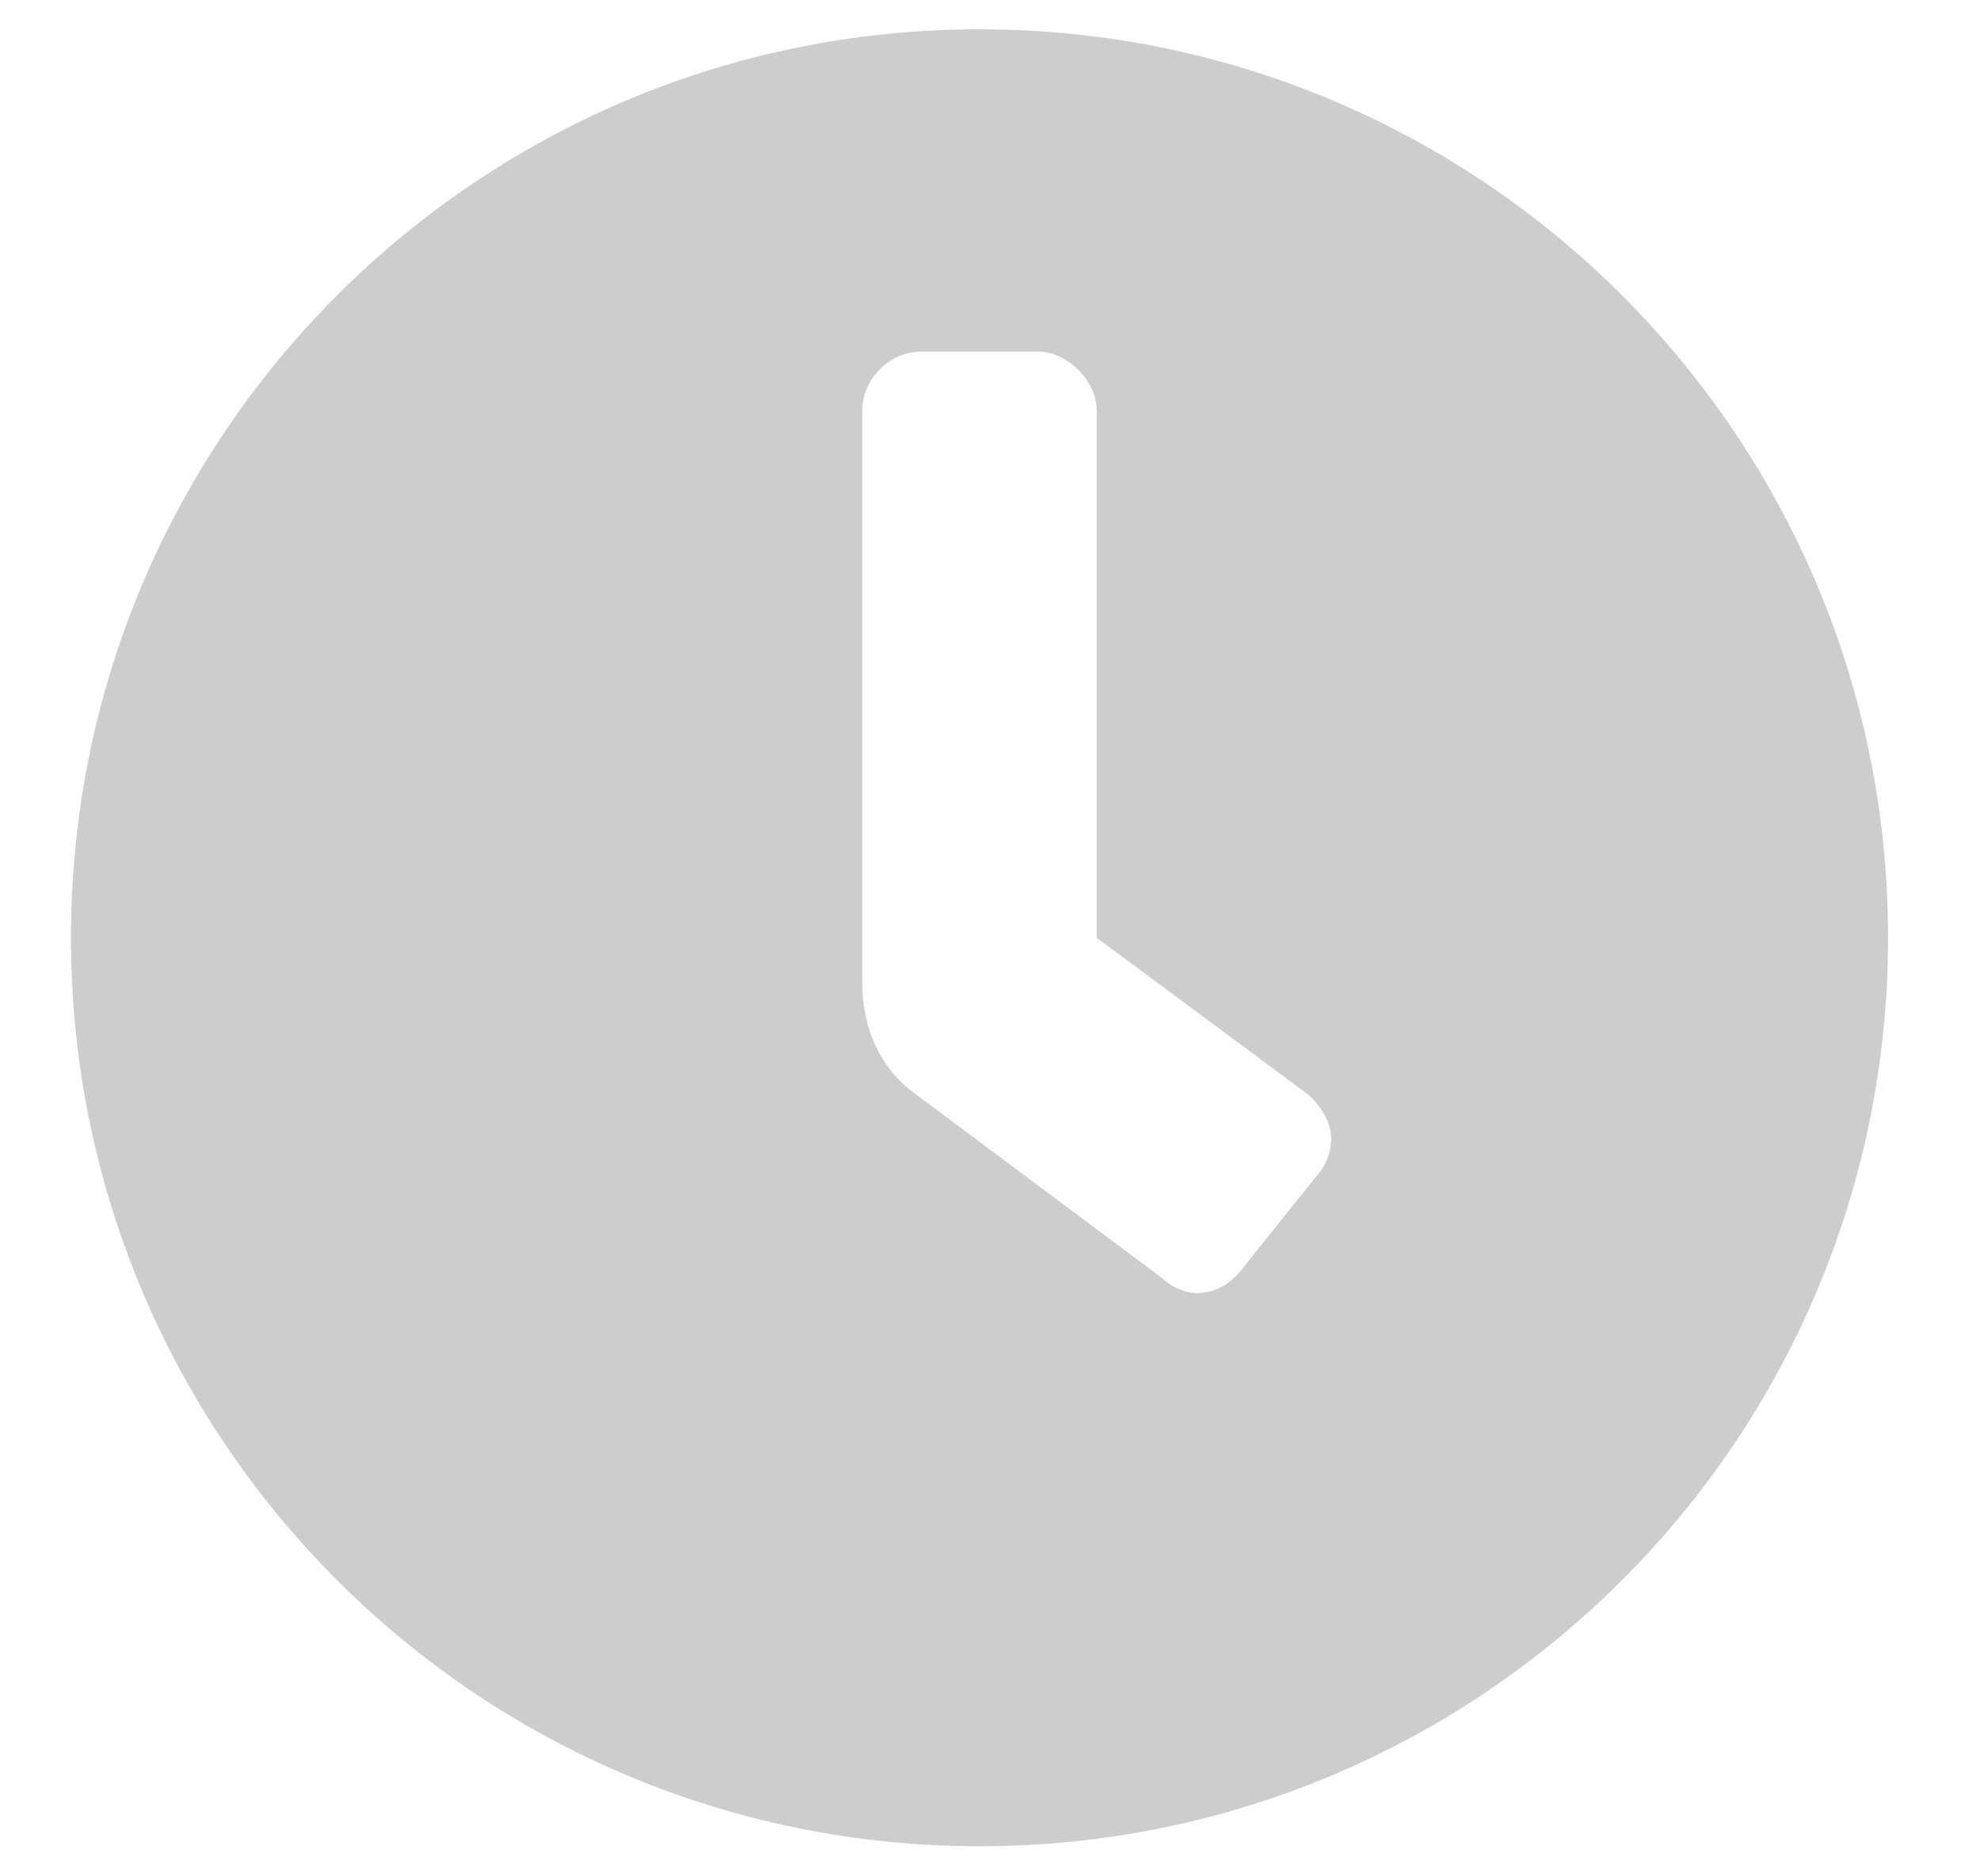
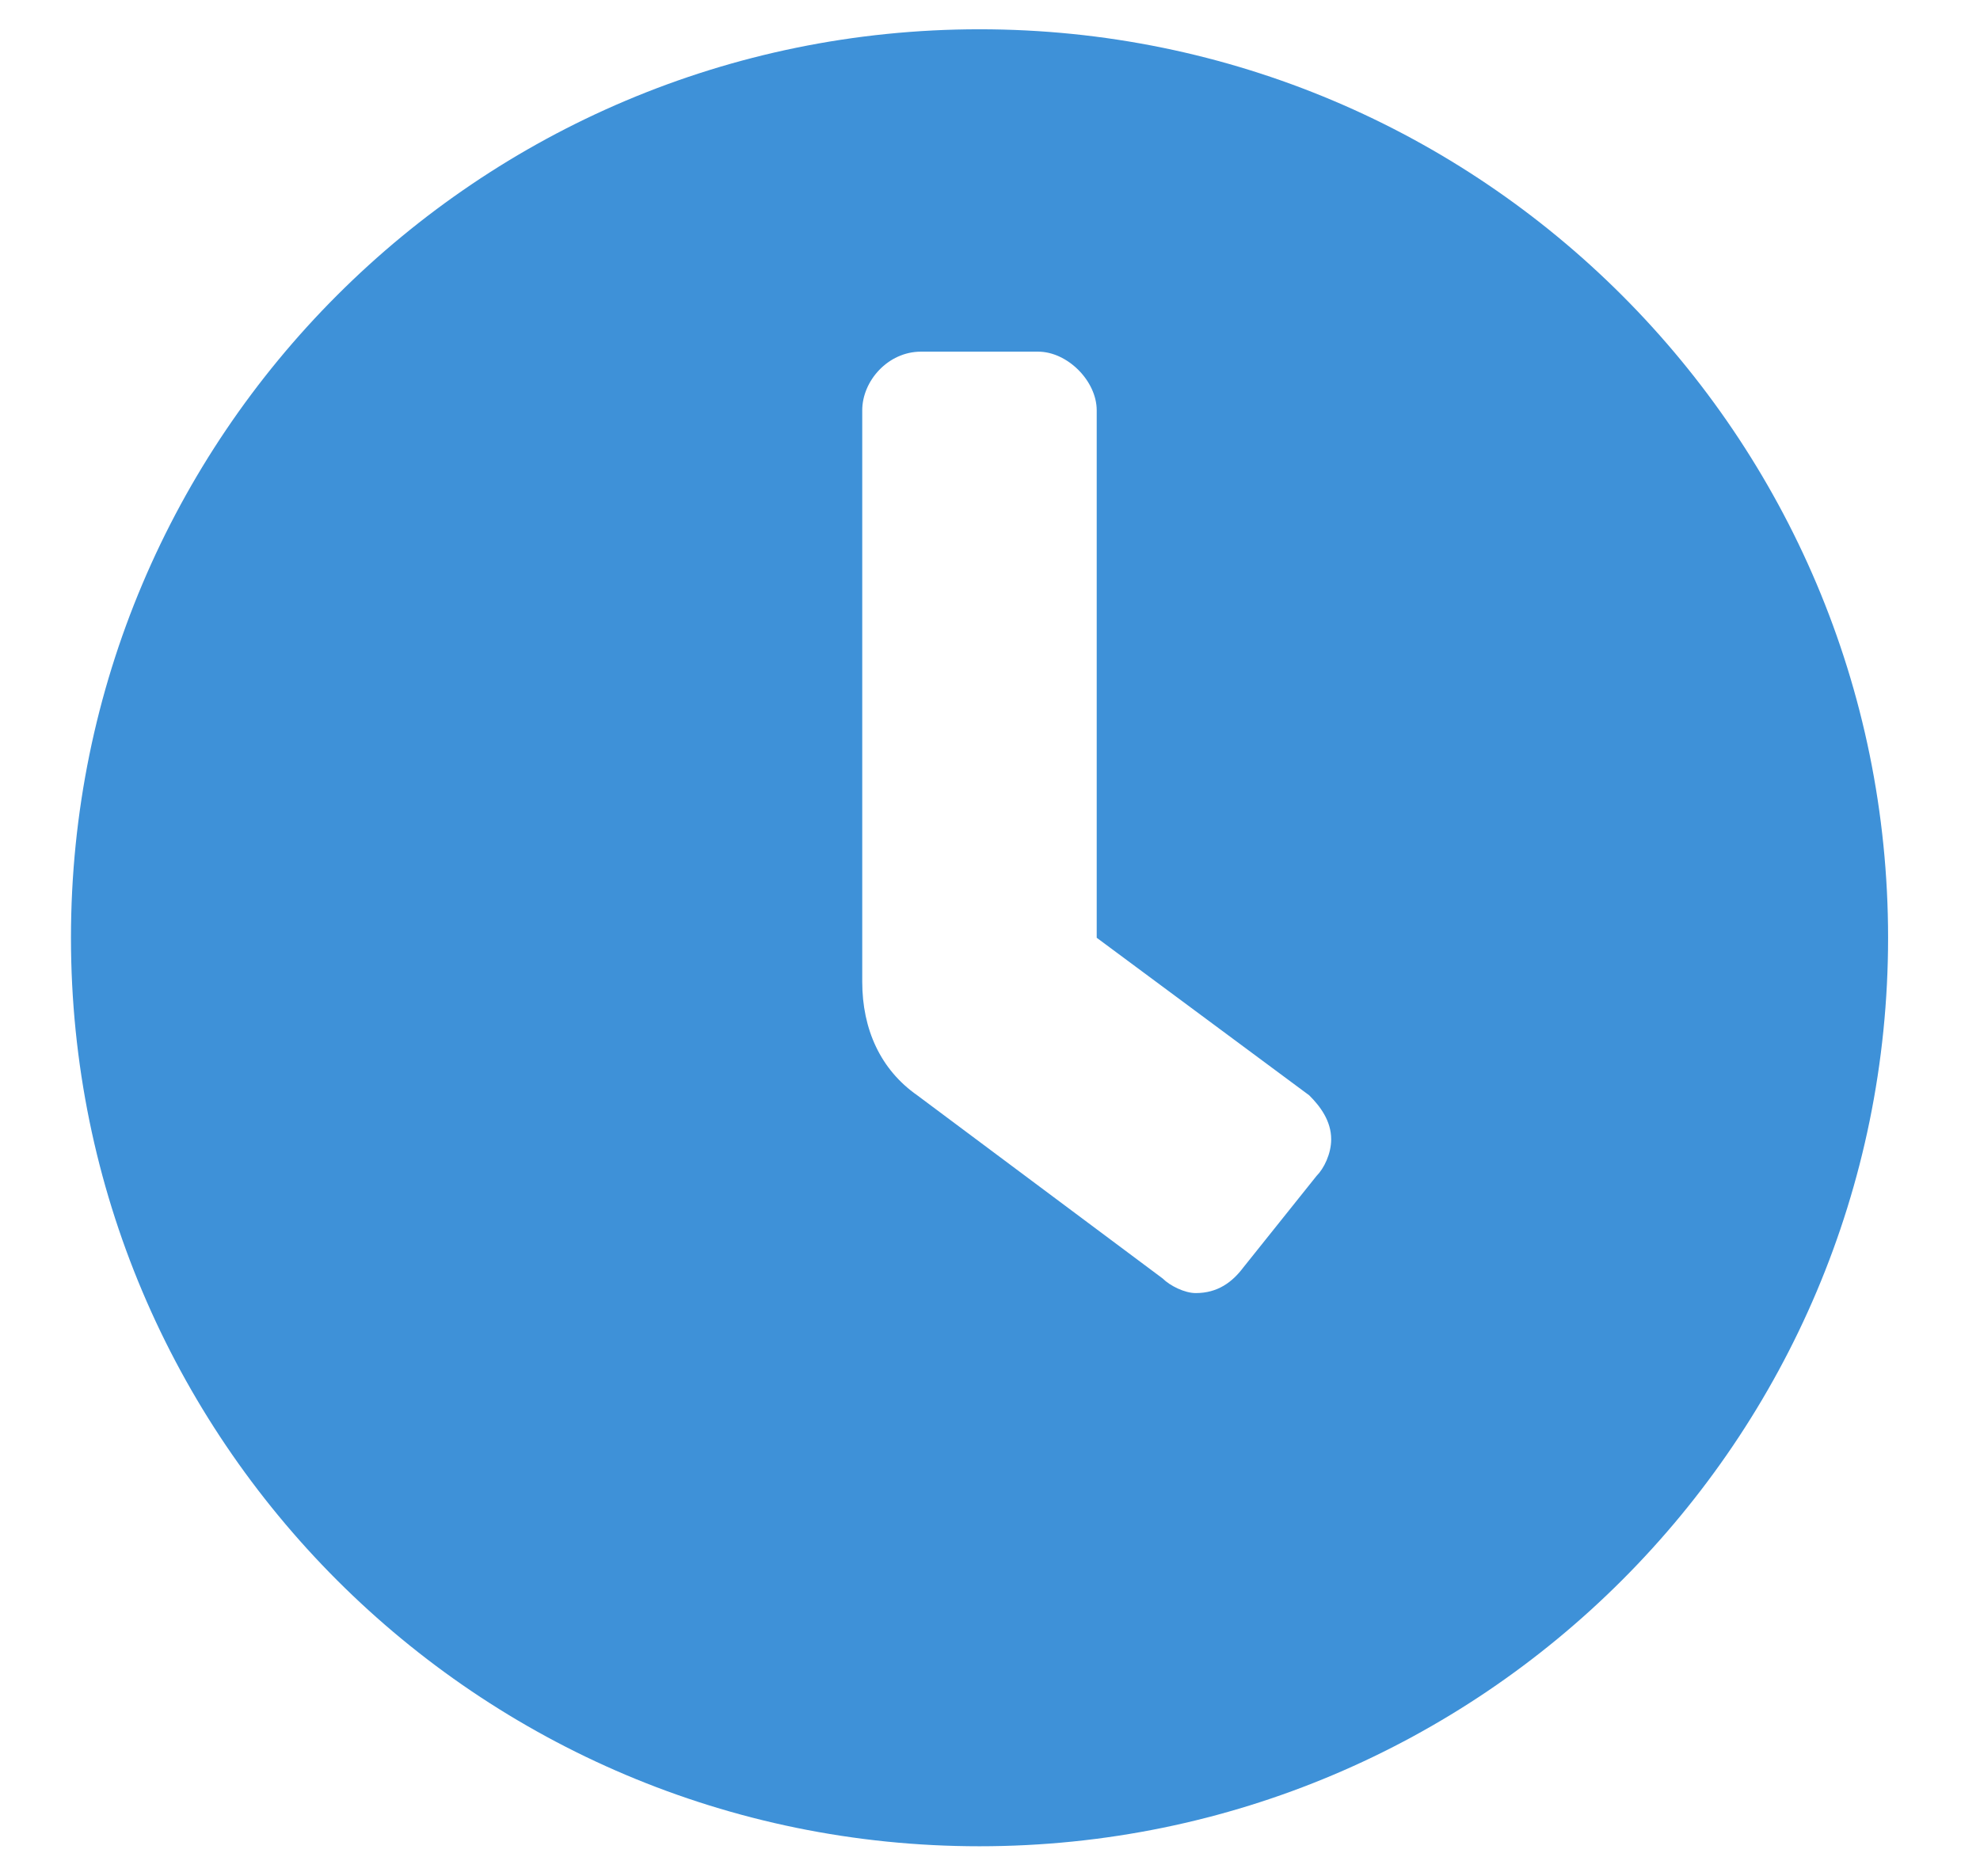
<svg xmlns="http://www.w3.org/2000/svg" width="19" height="18" viewBox="0 0 19 18" fill="none">
-   <path d="M9.399 0.281C14.216 0.281 18.118 4.184 18.118 9C18.118 13.816 14.216 17.719 9.399 17.719C4.583 17.719 0.681 13.816 0.681 9C0.681 4.184 4.583 0.281 9.399 0.281ZM12.634 11.285C12.704 11.215 12.774 11.074 12.774 10.934C12.774 10.758 12.669 10.617 12.563 10.512L10.524 9V3.938C10.524 3.656 10.243 3.375 9.962 3.375H8.837C8.521 3.375 8.274 3.656 8.274 3.938V9.422C8.274 9.879 8.45 10.266 8.802 10.512L11.157 12.27C11.227 12.34 11.368 12.41 11.474 12.41C11.685 12.41 11.825 12.305 11.931 12.164L12.634 11.285Z" fill="#CDCDCD" />
+   <path d="M9.399 0.281C14.216 0.281 18.118 4.184 18.118 9C18.118 13.816 14.216 17.719 9.399 17.719C4.583 17.719 0.681 13.816 0.681 9C0.681 4.184 4.583 0.281 9.399 0.281ZM12.634 11.285C12.704 11.215 12.774 11.074 12.774 10.934C12.774 10.758 12.669 10.617 12.563 10.512L10.524 9V3.938C10.524 3.656 10.243 3.375 9.962 3.375H8.837C8.521 3.375 8.274 3.656 8.274 3.938V9.422C8.274 9.879 8.45 10.266 8.802 10.512L11.157 12.27C11.227 12.34 11.368 12.41 11.474 12.41C11.685 12.41 11.825 12.305 11.931 12.164L12.634 11.285Z" fill="#3e91d8" />
</svg>
